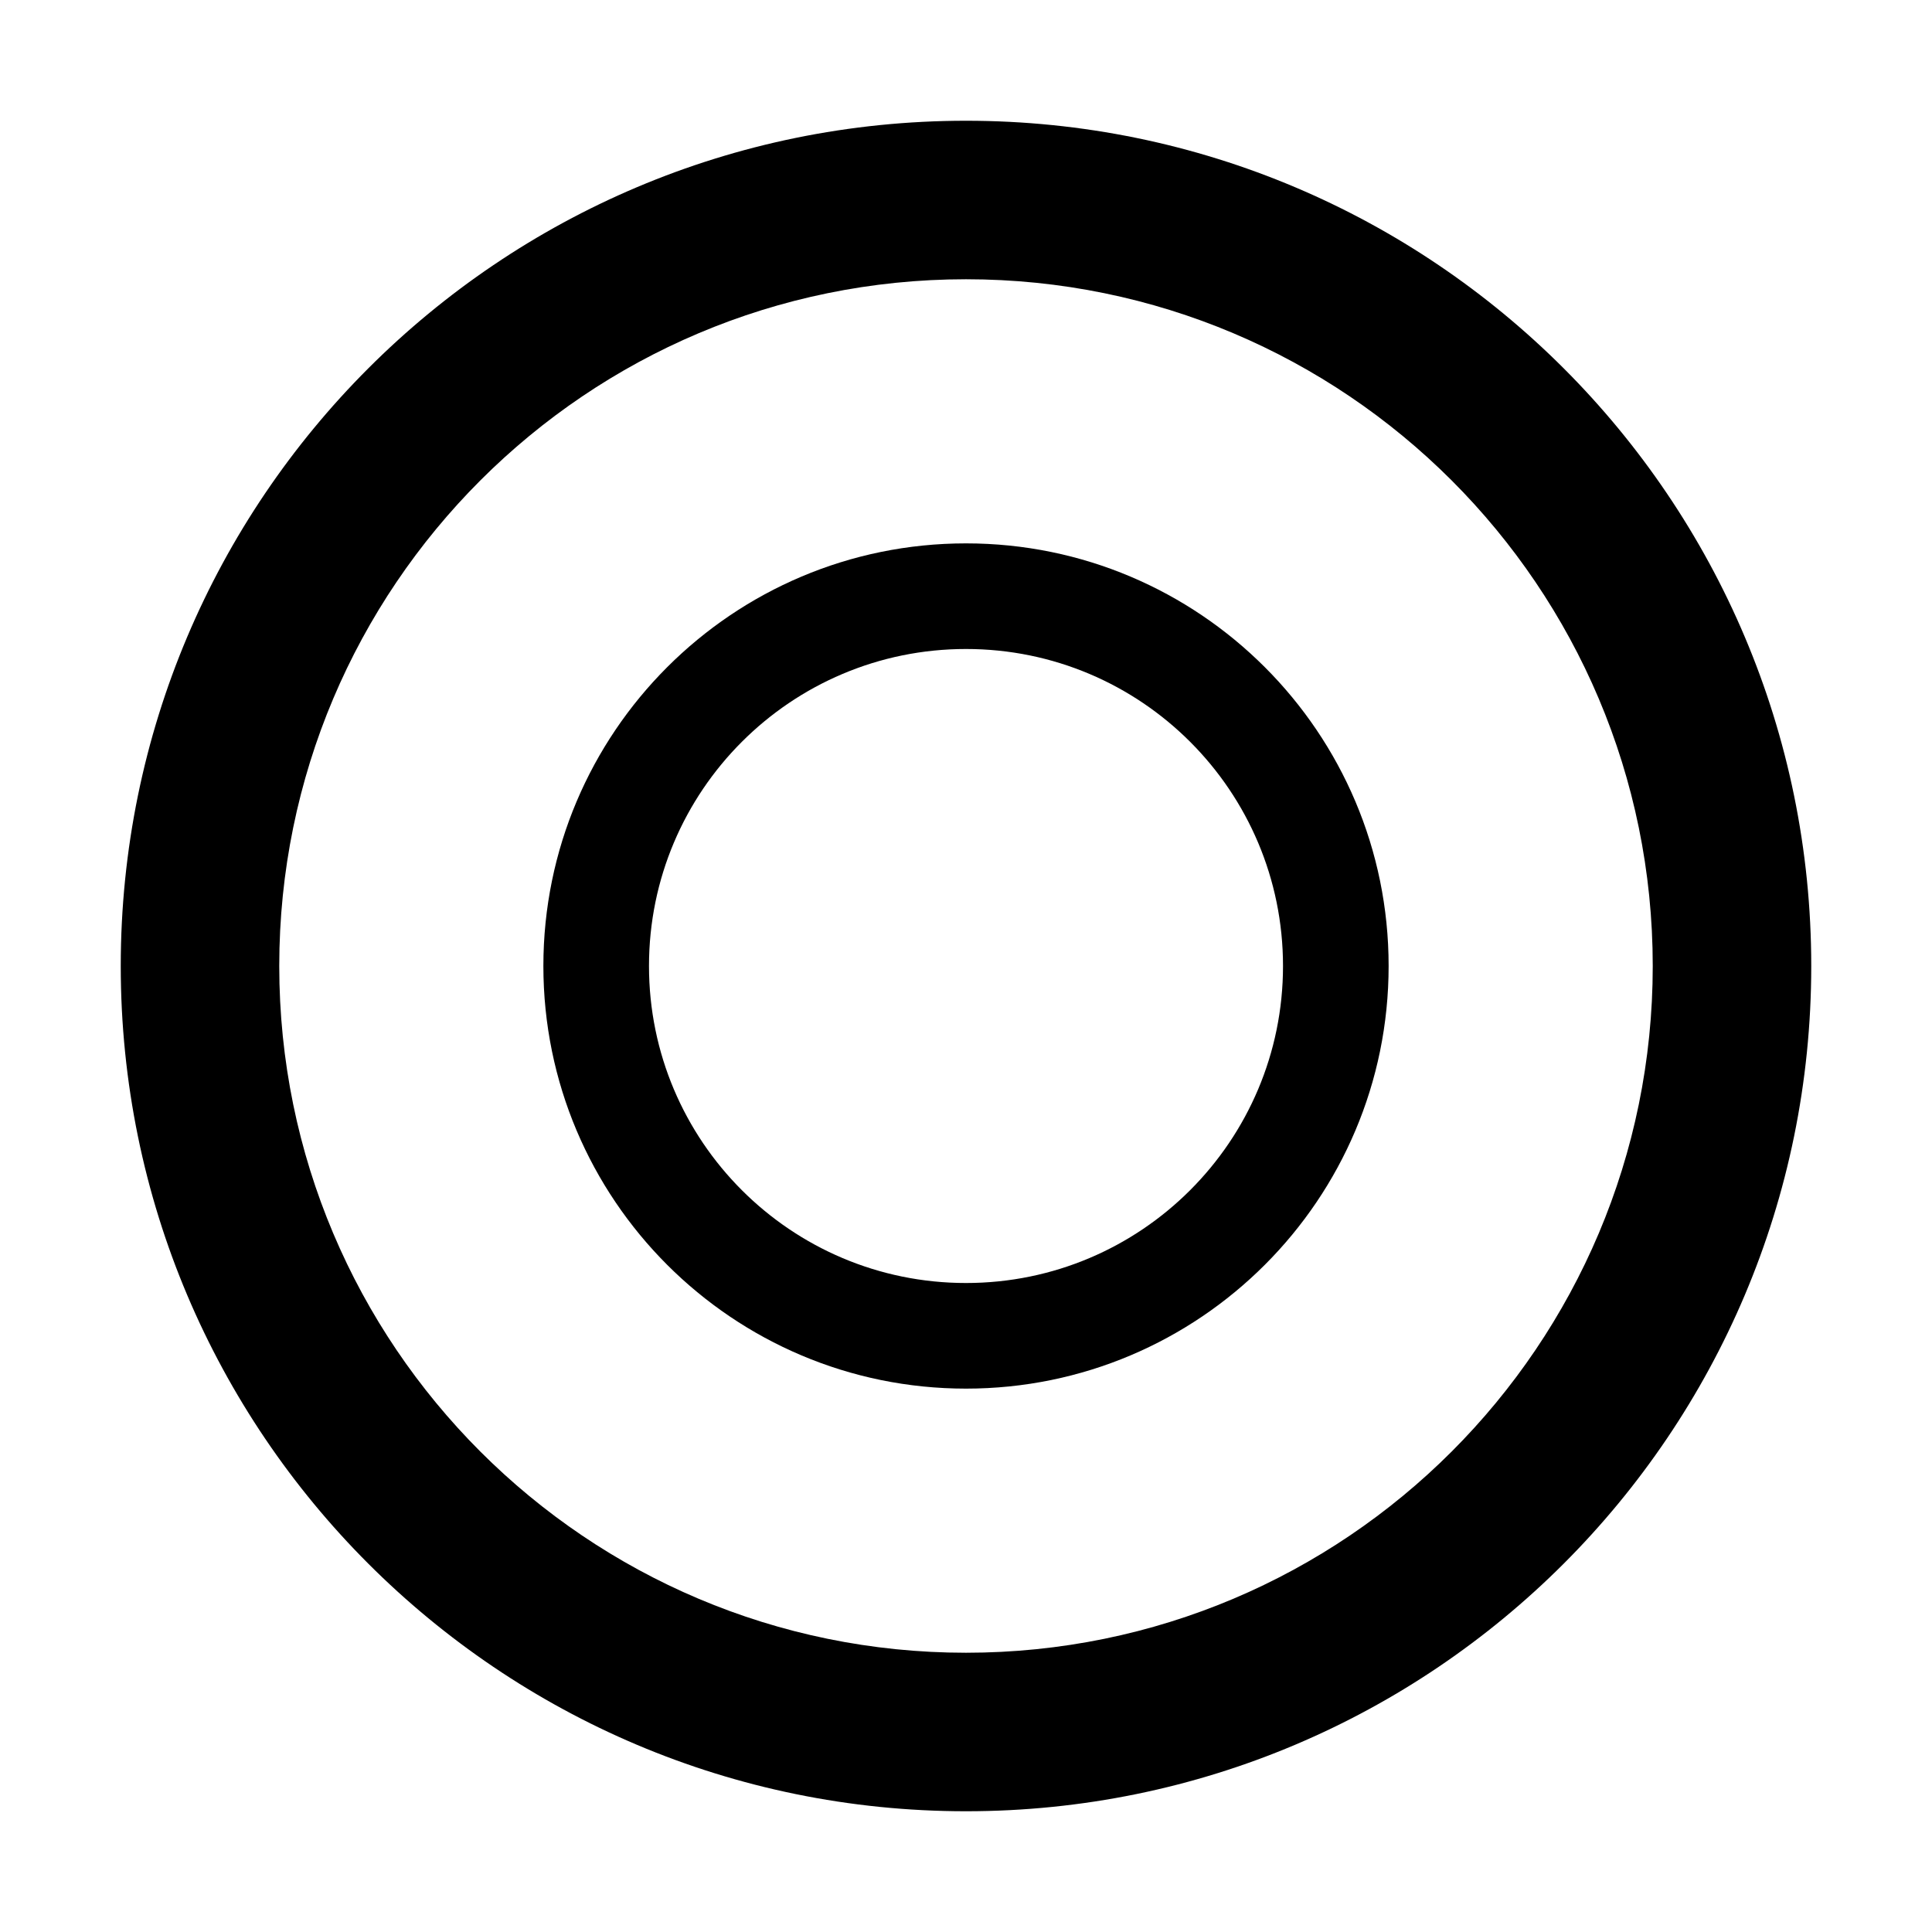
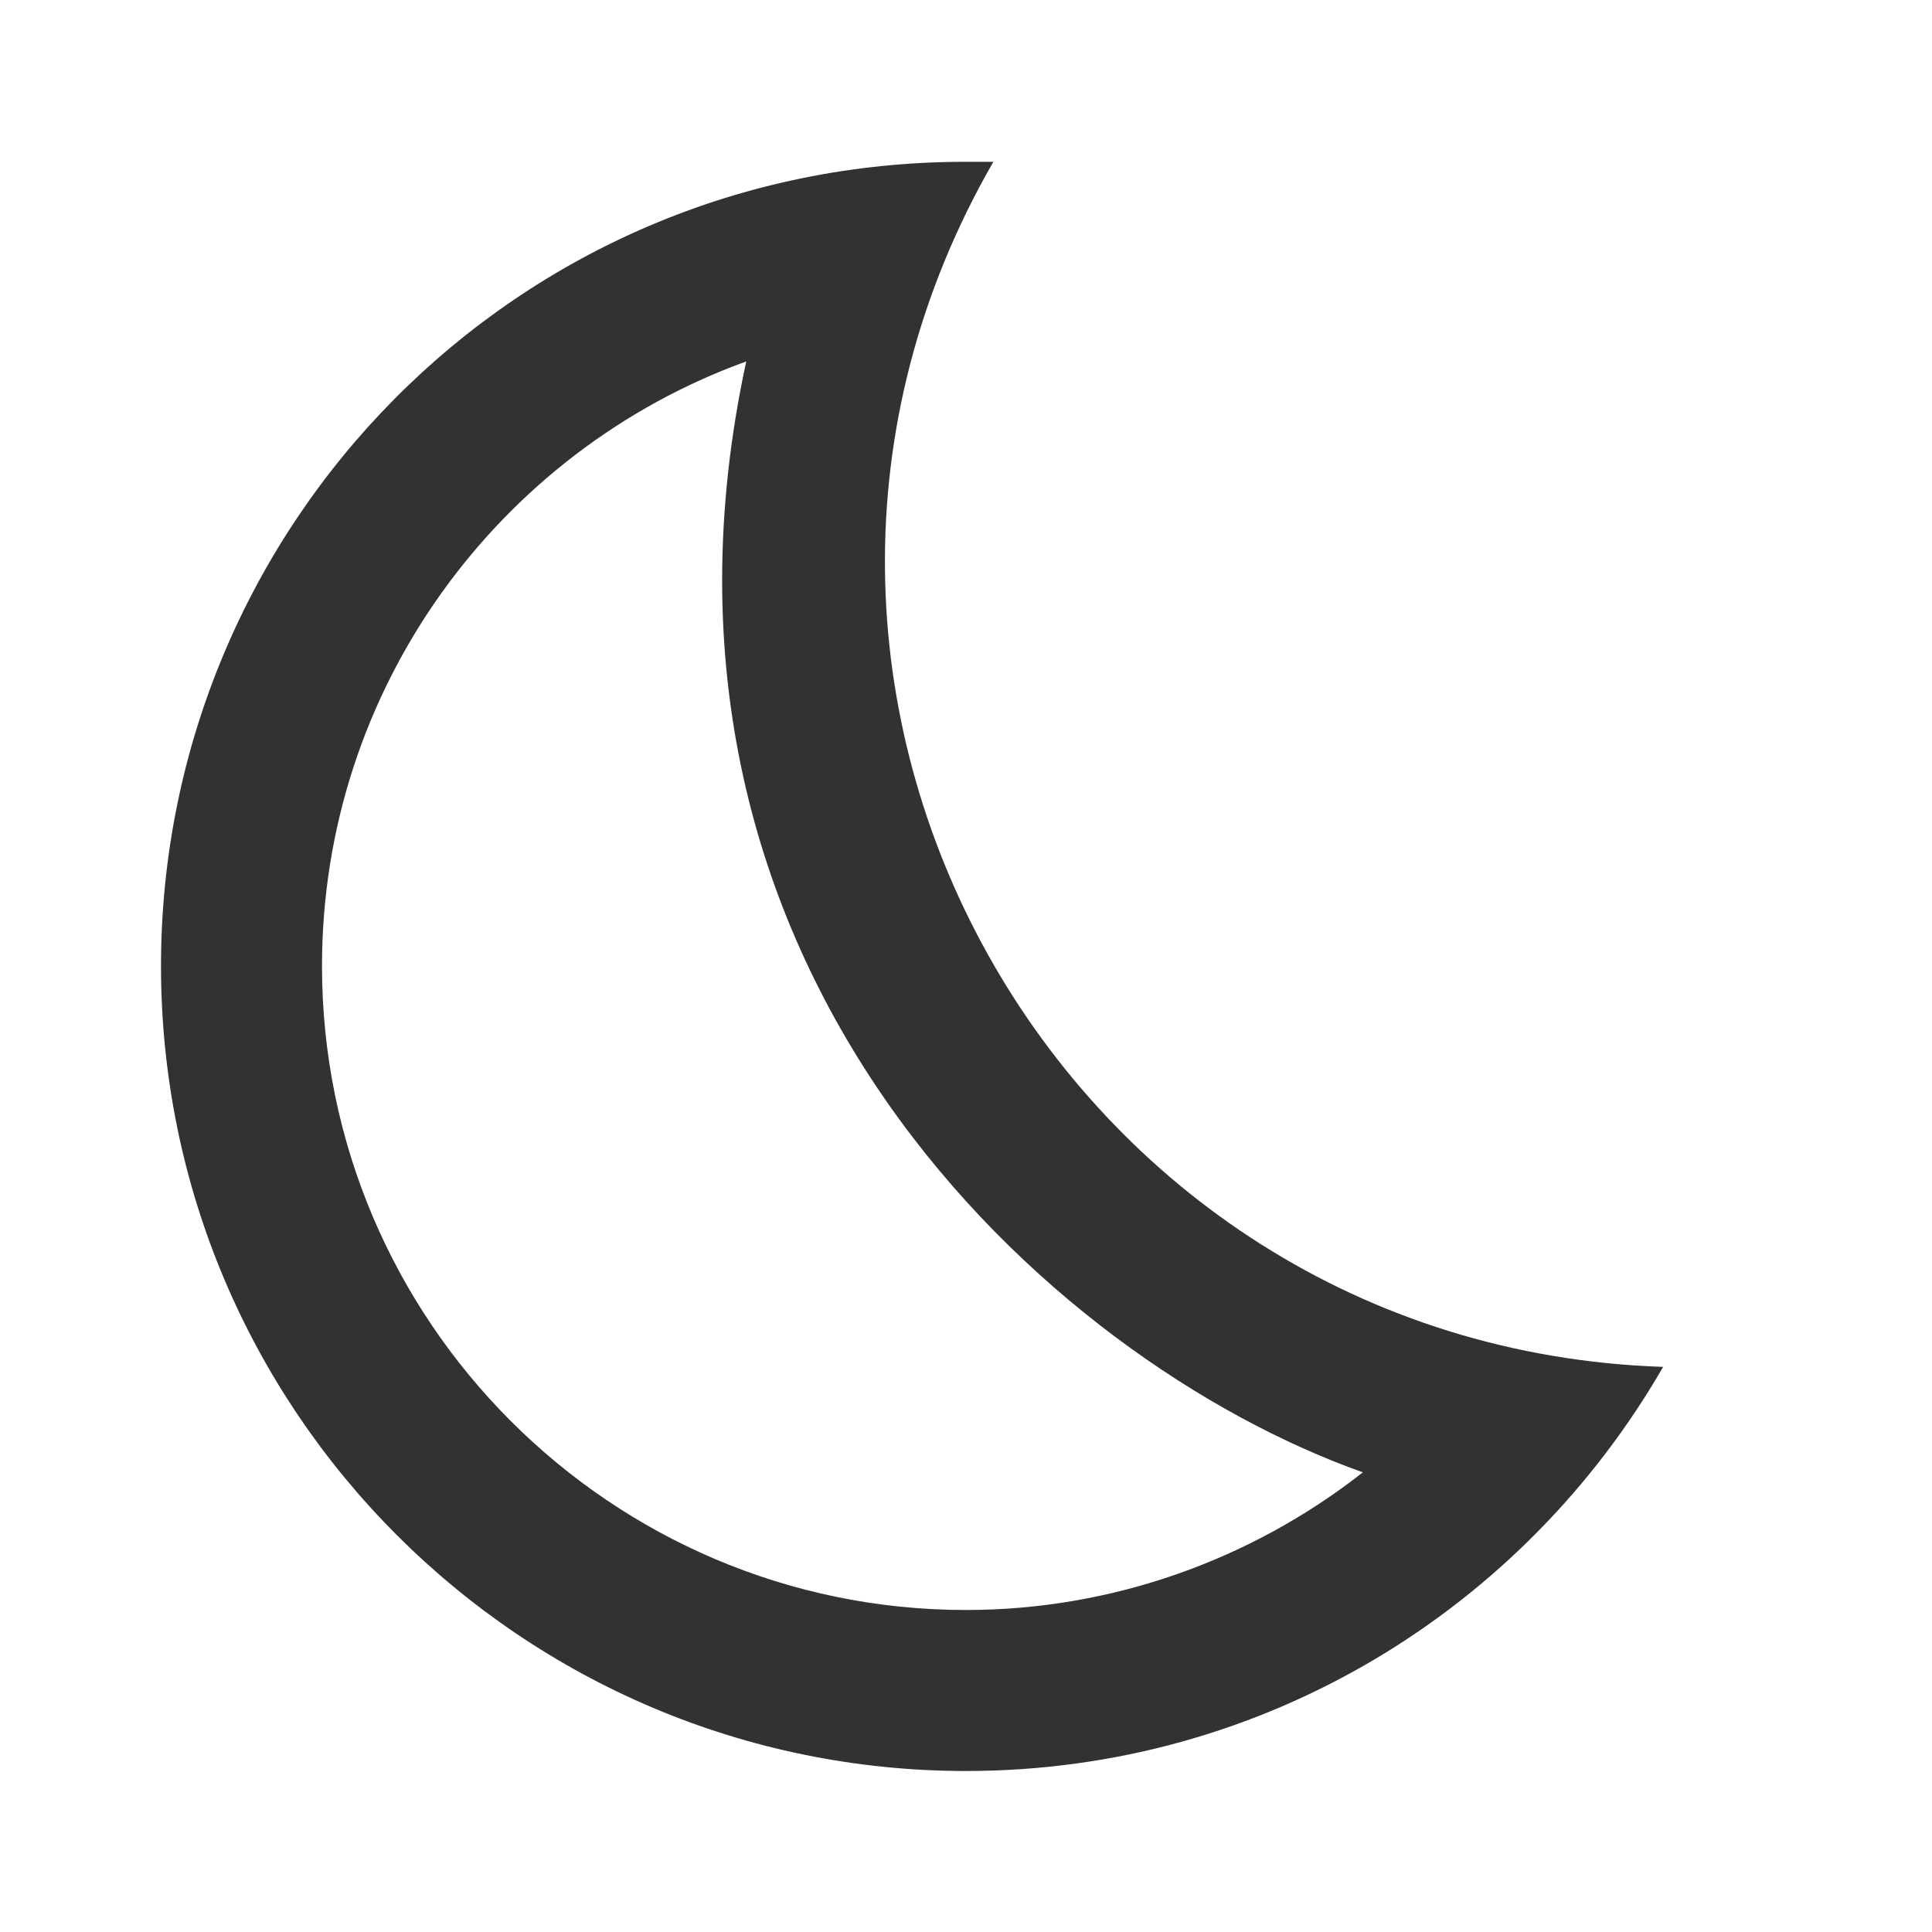
<svg xmlns="http://www.w3.org/2000/svg" width="24" height="24" viewBox="0 0 24 24" fill="none">
-   <path fill-rule="evenodd" clip-rule="evenodd" d="M17.25 12C17.25 14.899 14.899 17.25 12 17.25C9.101 17.25 6.75 14.899 6.75 12C6.75 9.101 9.101 6.75 12 6.75C14.899 6.75 17.25 9.101 17.25 12ZM15.938 12C15.938 14.175 14.175 15.938 12 15.938C9.825 15.938 8.062 14.175 8.062 12C8.062 9.825 9.825 8.062 12 8.062C14.175 8.062 15.938 9.825 15.938 12Z" fill="black" />
-   <path fill-rule="evenodd" clip-rule="evenodd" d="M22.5 12C22.5 17.799 17.799 22.5 12 22.5C6.201 22.5 1.5 17.799 1.5 12C1.5 6.201 6.201 1.5 12 1.5C17.799 1.5 22.5 6.201 22.5 12ZM20.531 12C20.531 16.712 16.712 20.531 12 20.531C7.288 20.531 3.469 16.712 3.469 12C3.469 7.288 7.288 3.469 12 3.469C16.712 3.469 20.531 7.288 20.531 12Z" fill="black" />
+   <path d="M9.27 4.49C7.64 12.03 13.02 16.9 16.93 18.29C15.54 19.38 13.81 20 12 20C7.59 20 4 16.41 4 12C4 8.55 6.2 5.6 9.27 4.49ZM11.99 2.01C6.4 2.01 2 6.54 2 12C2 17.52 6.48 22 12 22C15.71 22 18.93 19.98 20.66 16.98C13.15 16.73 8.57 8.55 12.34 2.01C12.22 2.01 12.11 2.01 11.99 2.01Z" fill="#323232" />
</svg>
